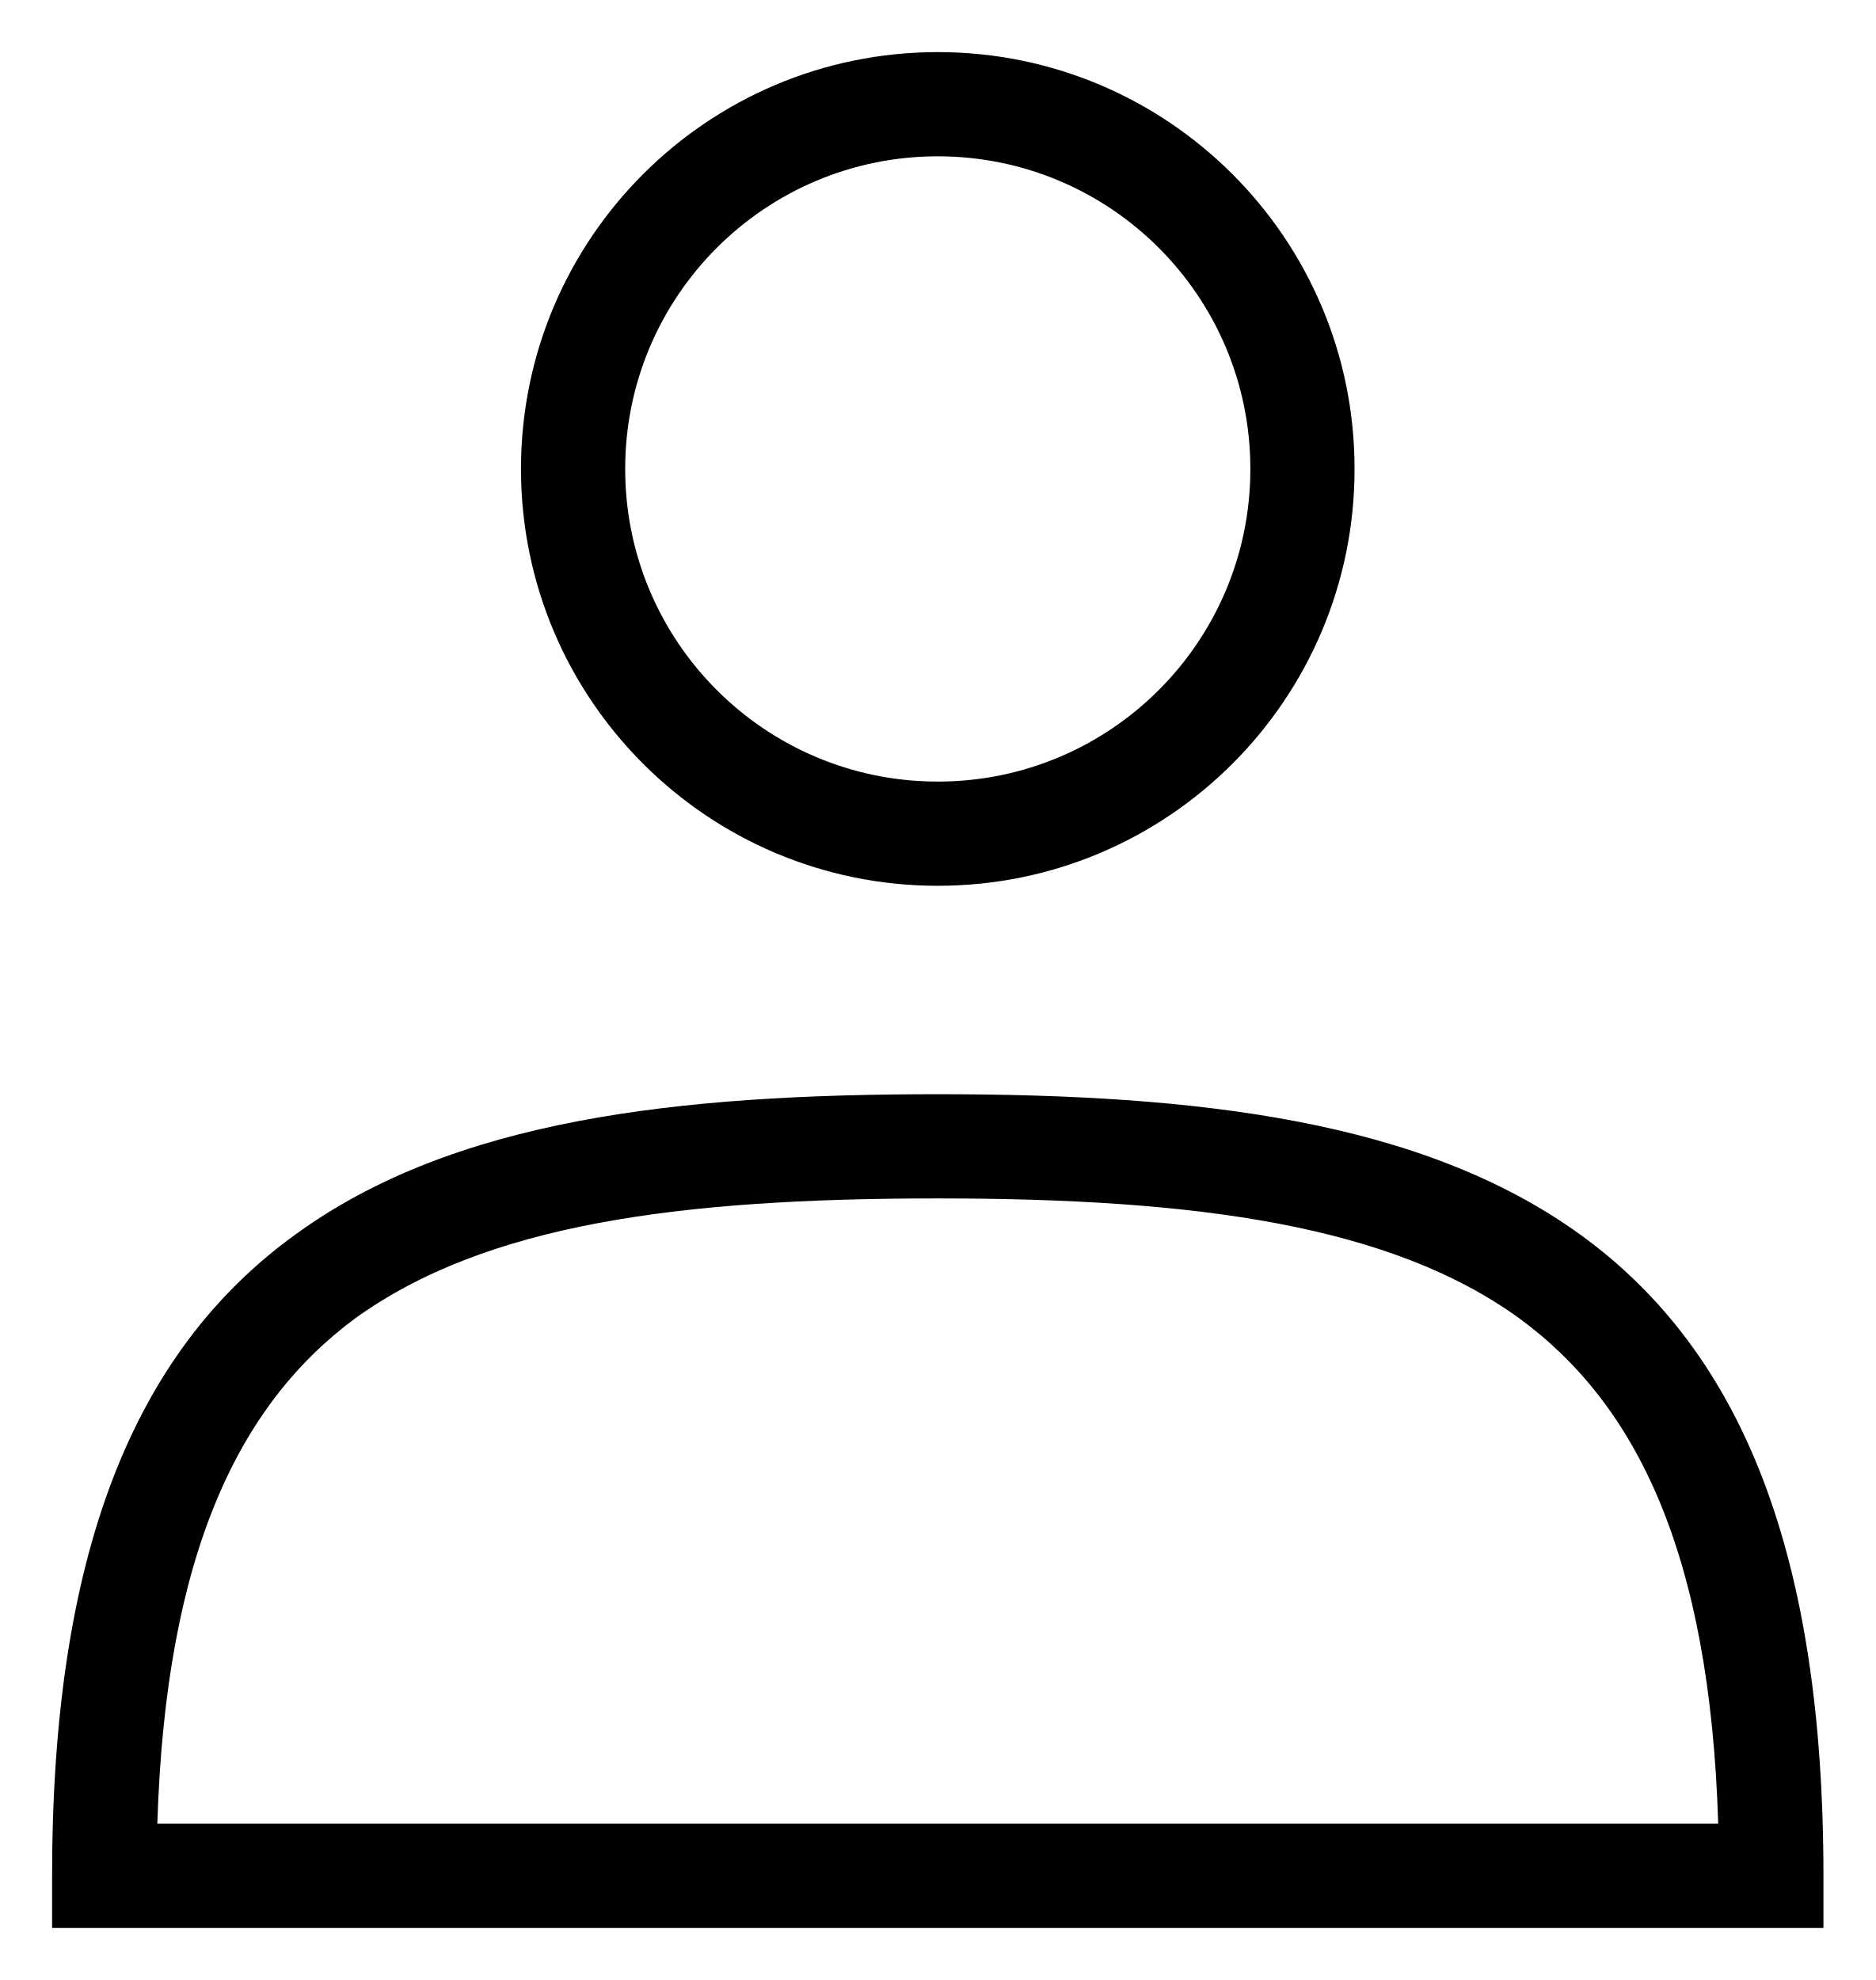
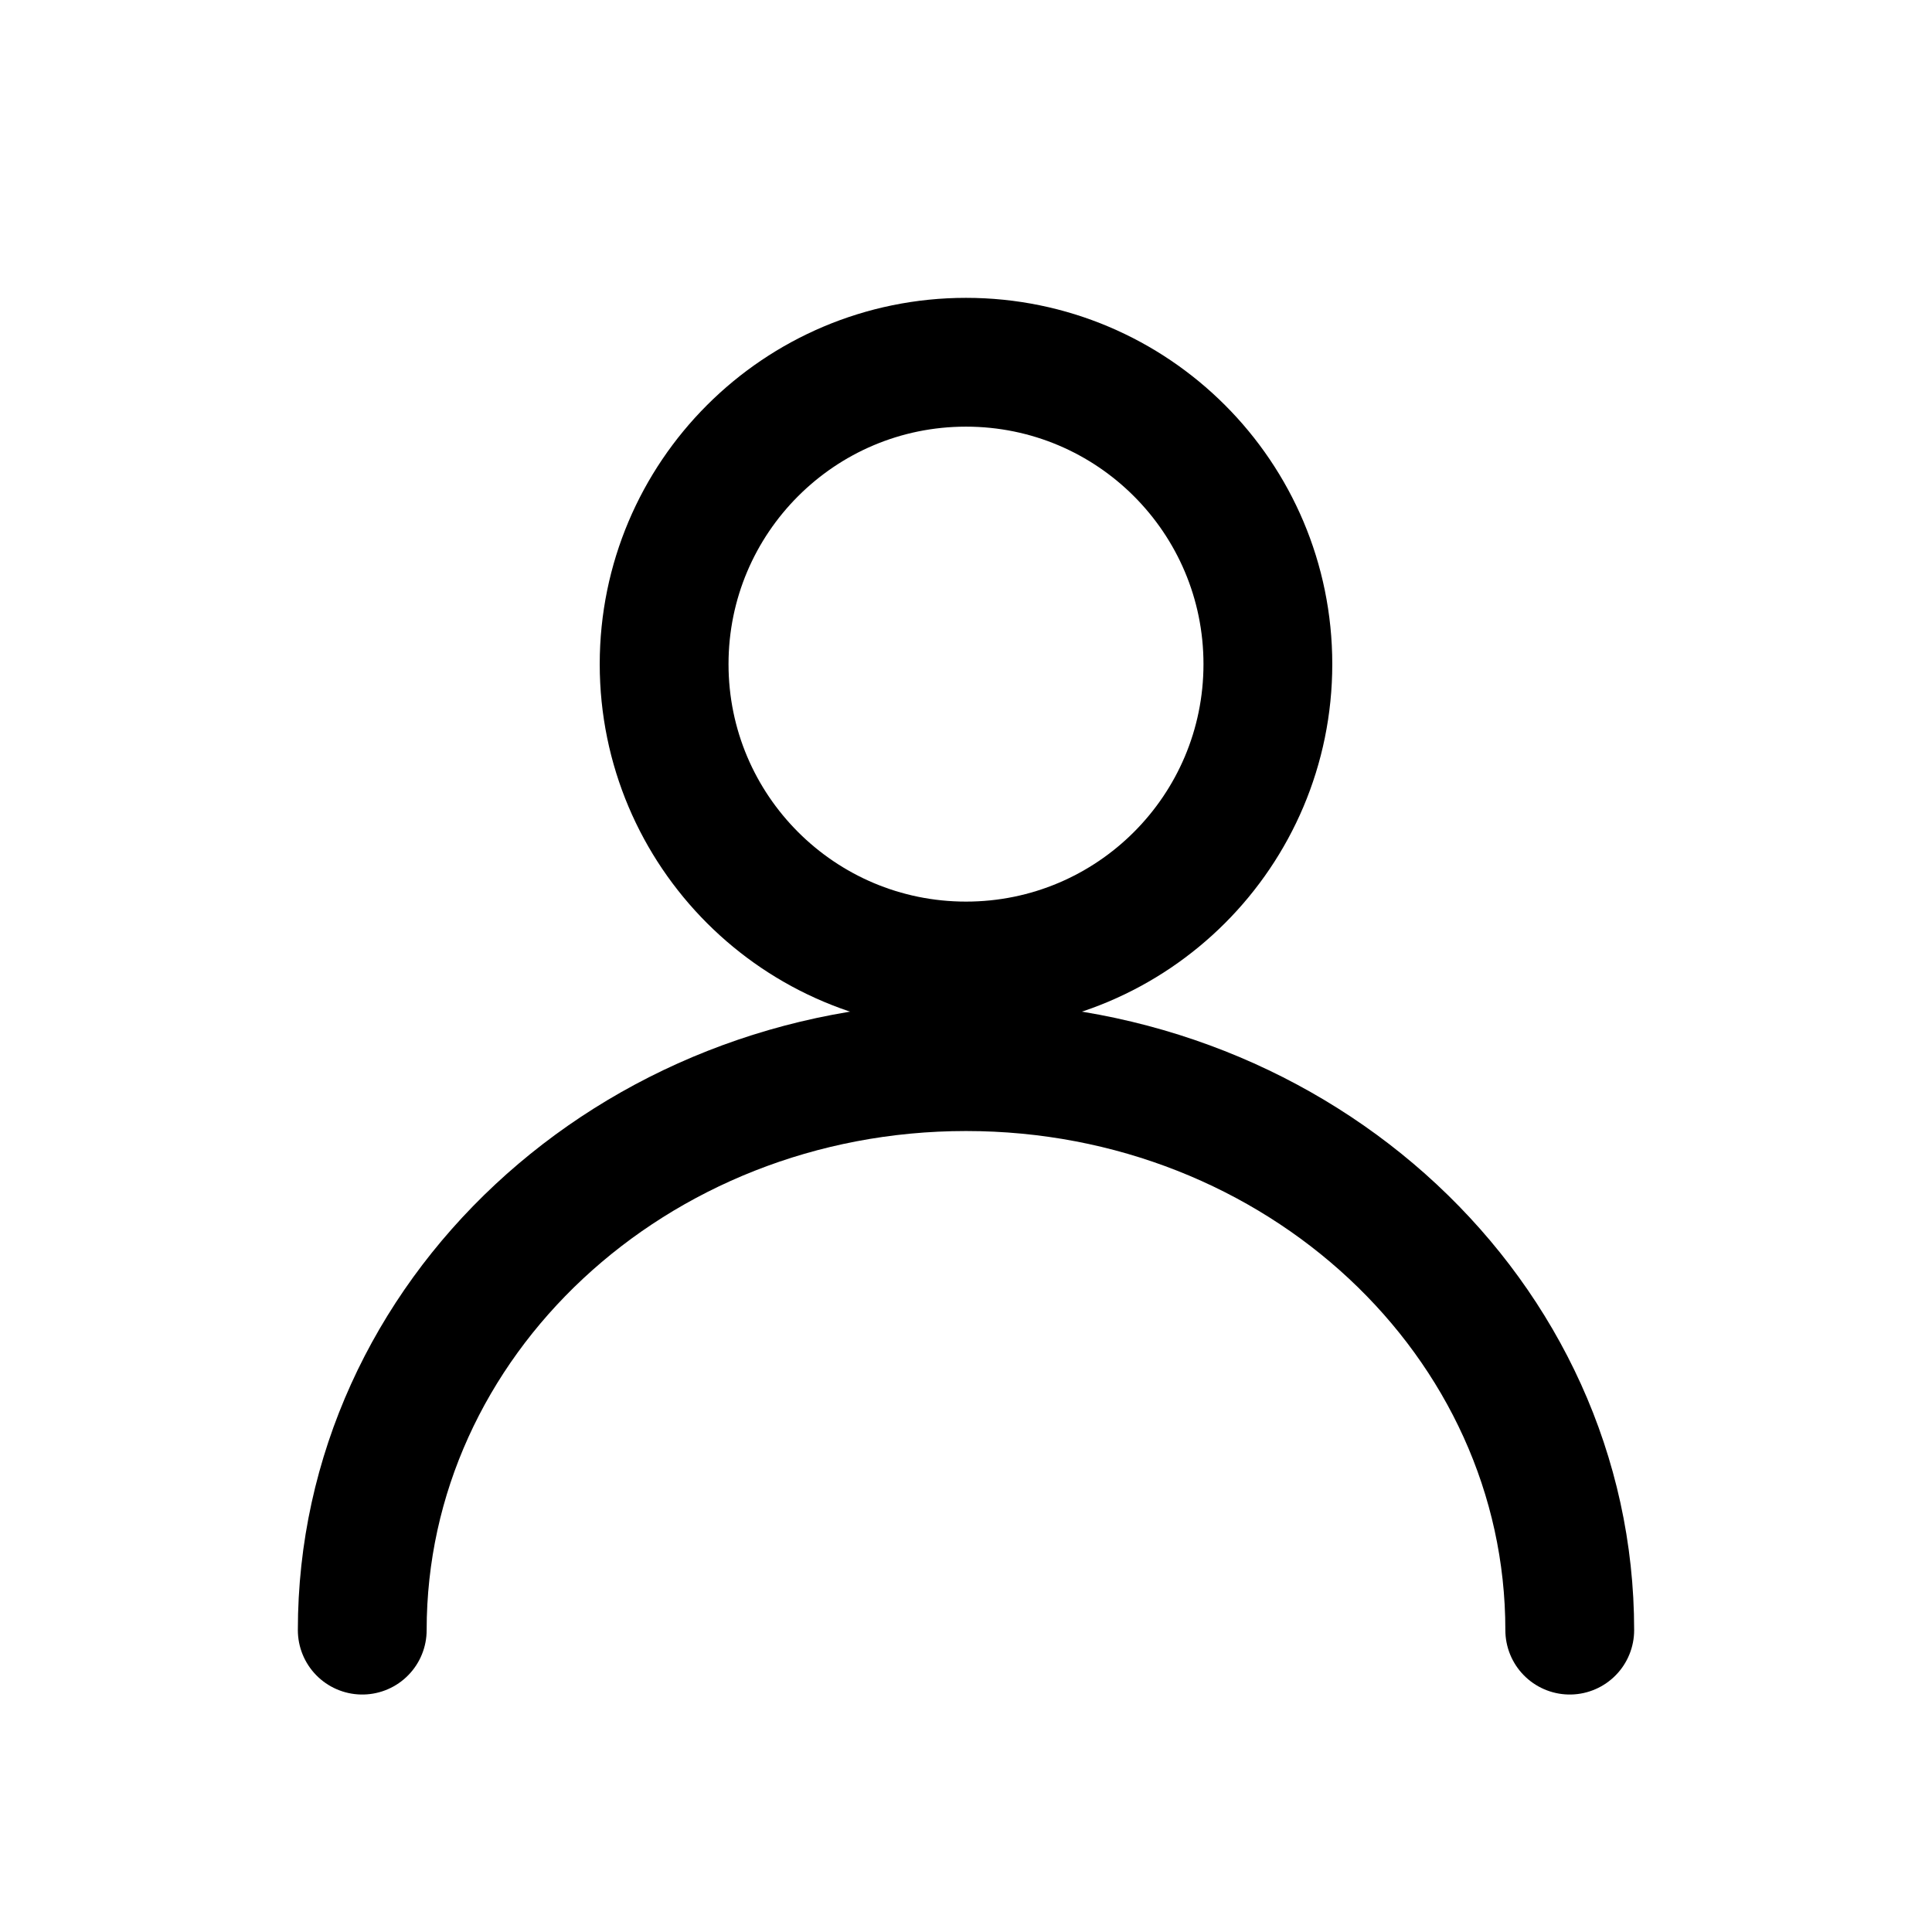
- <svg xmlns="http://www.w3.org/2000/svg" fill="none" class="icon icon-account" viewBox="0 0 18 19">
-   <path fill="currentColor" fill-rule="evenodd" d="M6 4.5a3 3 0 1 1 6 0 3 3 0 0 1-6 0m3-4a4 4 0 1 0 0 8 4 4 0 0 0 0-8m5.58 12.15c1.12.82 1.83 2.24 1.91 4.85H1.51c.08-2.6.79-4.03 1.9-4.85C4.66 11.75 6.5 11.5 9 11.5s4.35.26 5.58 1.15M9 10.5c-2.5 0-4.65.24-6.17 1.35C1.27 12.98.5 14.93.5 18v.5h17V18c0-3.07-.77-5.02-2.33-6.15-1.52-1.1-3.67-1.35-6.17-1.35" clip-rule="evenodd" />
+ <svg xmlns="http://www.w3.org/2000/svg" fill="none" class="icon icon-account" viewBox="0 0 24 24" stroke="currentColor" stroke-width="1.6" stroke-linecap="round" stroke-linejoin="round" aria-hidden="true">
+   <circle cx="12" cy="8.25" r="3.75" />
+   <path d="M4.5 20.25c0-3.87 3.36-7 7.5-7s7.5 3.13 7.5 7" />
</svg>
